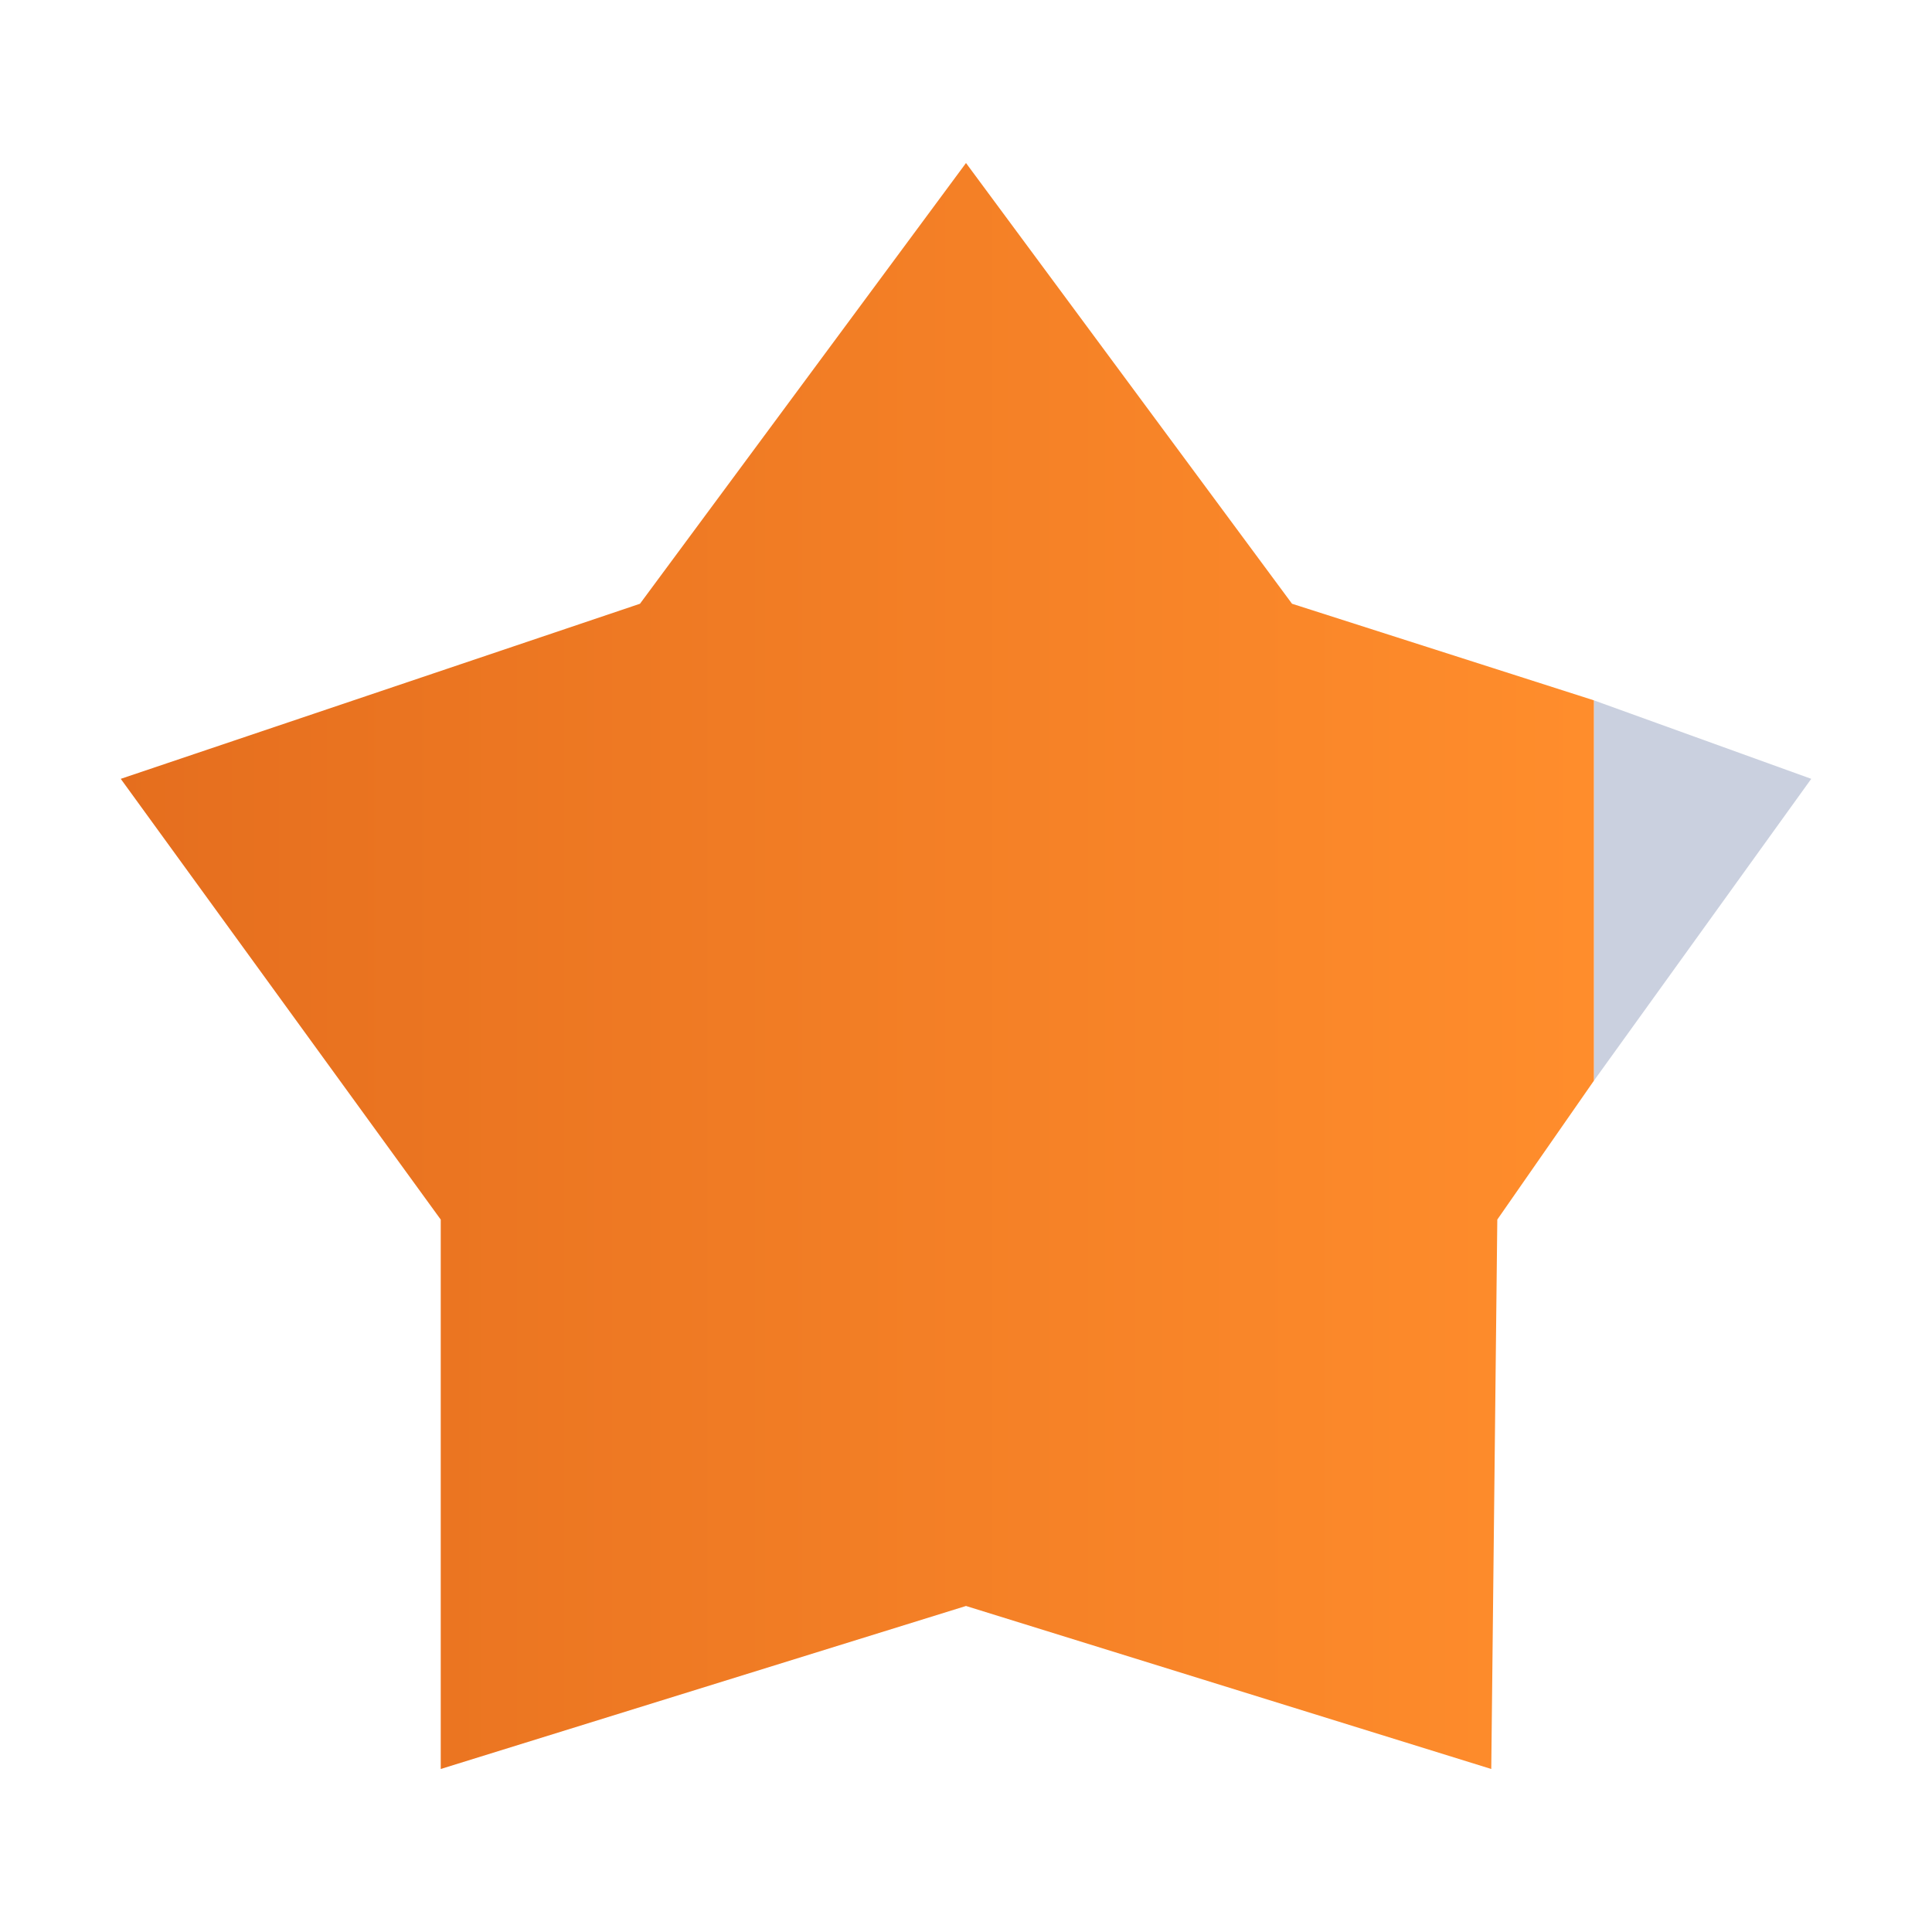
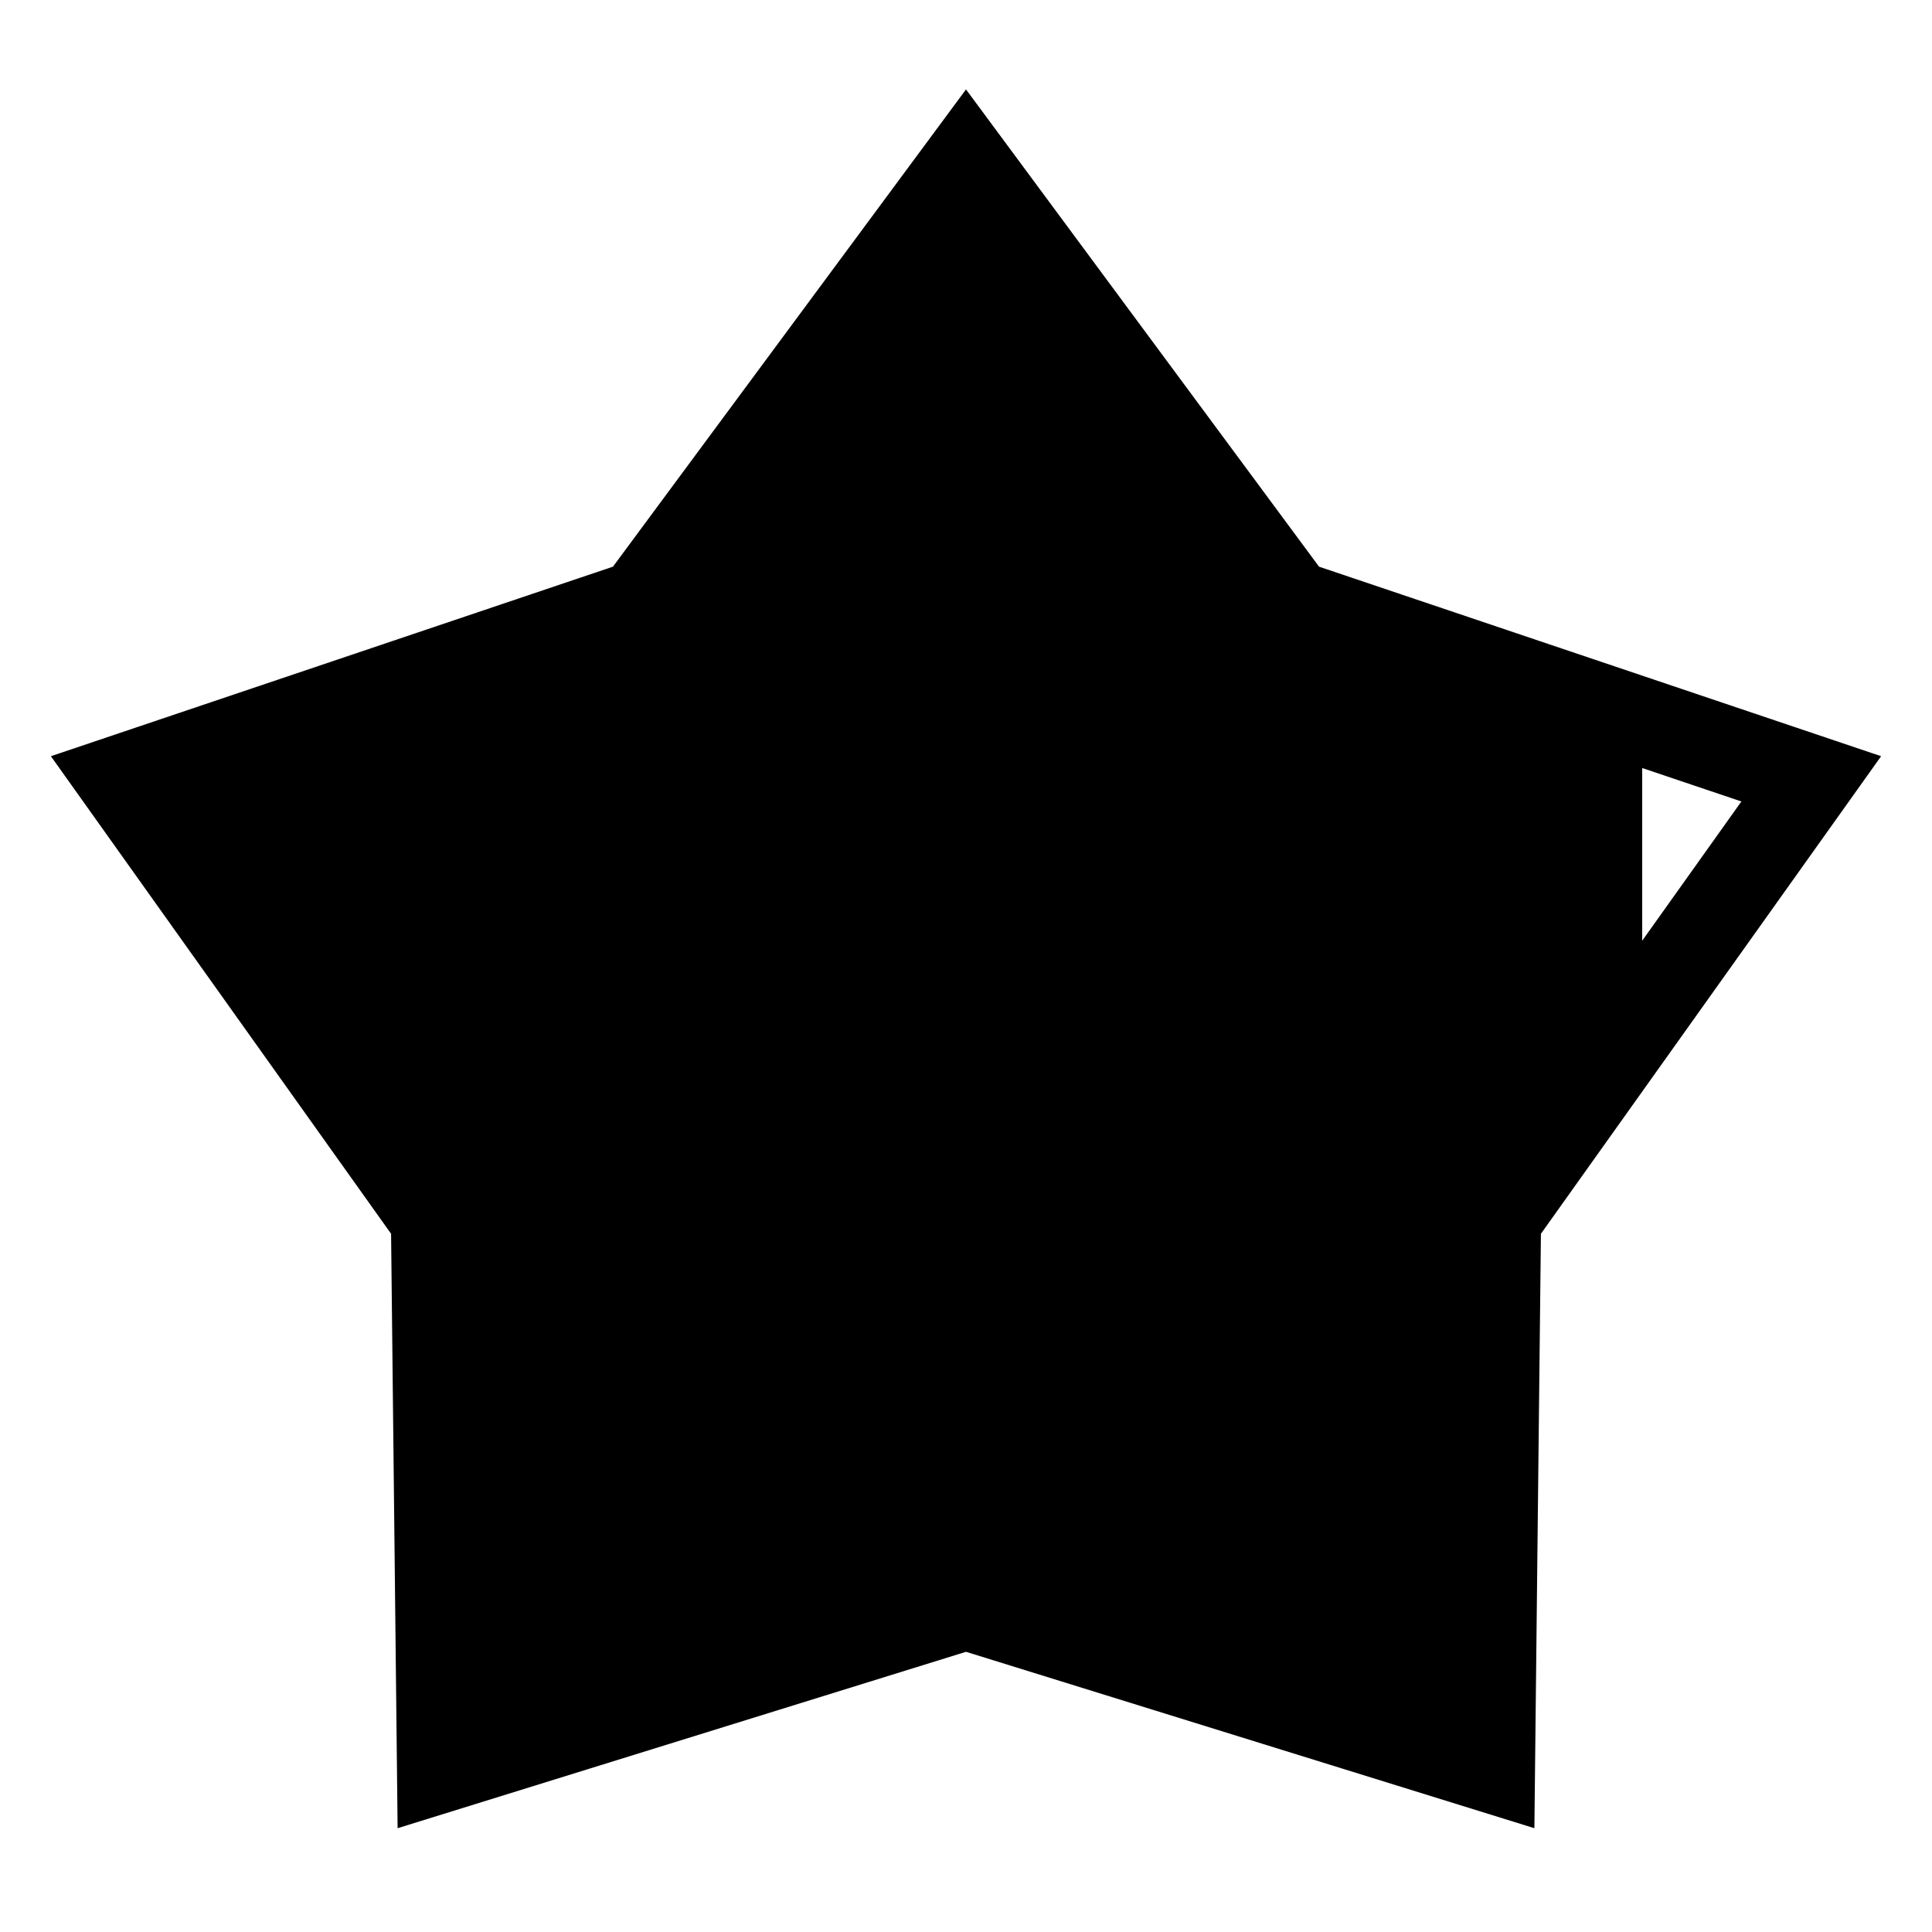
- <svg xmlns="http://www.w3.org/2000/svg" xmlns:xlink="http://www.w3.org/1999/xlink" version="1.1" id="Layer_1" x="0px" y="0px" viewBox="0 0 32 32" enable-background="new 0 0 32 32" xml:space="preserve">
-   <polygon fill="#CAD0DF" points="26.4,17.9 30,12.9 26.4,11.6 " />
-   <g>
-     <defs>
-       <polygon id="SVGID_1_" points="16,2.7 10.6,10 2,12.9 7.3,20.2 7.3,29.3 16,26.6 24.7,29.3 24.8,20.2 26.4,17.9 26.4,11.6     21.4,10   " />
-     </defs>
-     <clipPath id="SVGID_2_">
-       <use xlink:href="#SVGID_1_" overflow="visible" />
-     </clipPath>
-     <linearGradient id="SVGID_3_" gradientUnits="userSpaceOnUse" x1="0.959" y1="33.697" x2="1.959" y2="33.697" gradientTransform="matrix(-24.3999 0 0 -24.3999 49.7998 838.1967)">
-       <stop offset="0" style="stop-color:#FF8D2C" />
-       <stop offset="1.000000e-02" style="stop-color:#FF8D2C" />
-       <stop offset="1" style="stop-color:#E56E1E" />
-     </linearGradient>
-     <rect x="2" y="2.7" clip-path="url(#SVGID_2_)" fill="url(#SVGID_3_)" width="24.4" height="26.6" />
-   </g>
+ <svg xmlns="http://www.w3.org/2000/svg" id="cat-pg" viewBox="0 0 32 32">
+   <defs>
+     <style>.cls-1{fill:none;stroke:#000;stroke-miterlimit:10;stroke-width:1.45px;}</style>
+   </defs>
+   <polygon points="27.2 11.96 21.4 10 16 2.7 10.6 10 2 12.9 7.2 20.2 7.3 29.3 16 26.6 24.7 29.3 24.8 20.2 27.2 16.83 27.2 11.96" />
+   <polygon class="cls-1" points="16 2.7 21.4 10 30 12.9 24.8 20.2 24.7 29.3 16 26.6 7.3 29.3 7.2 20.2 2 12.9 10.6 10 16 2.7" />
</svg>
